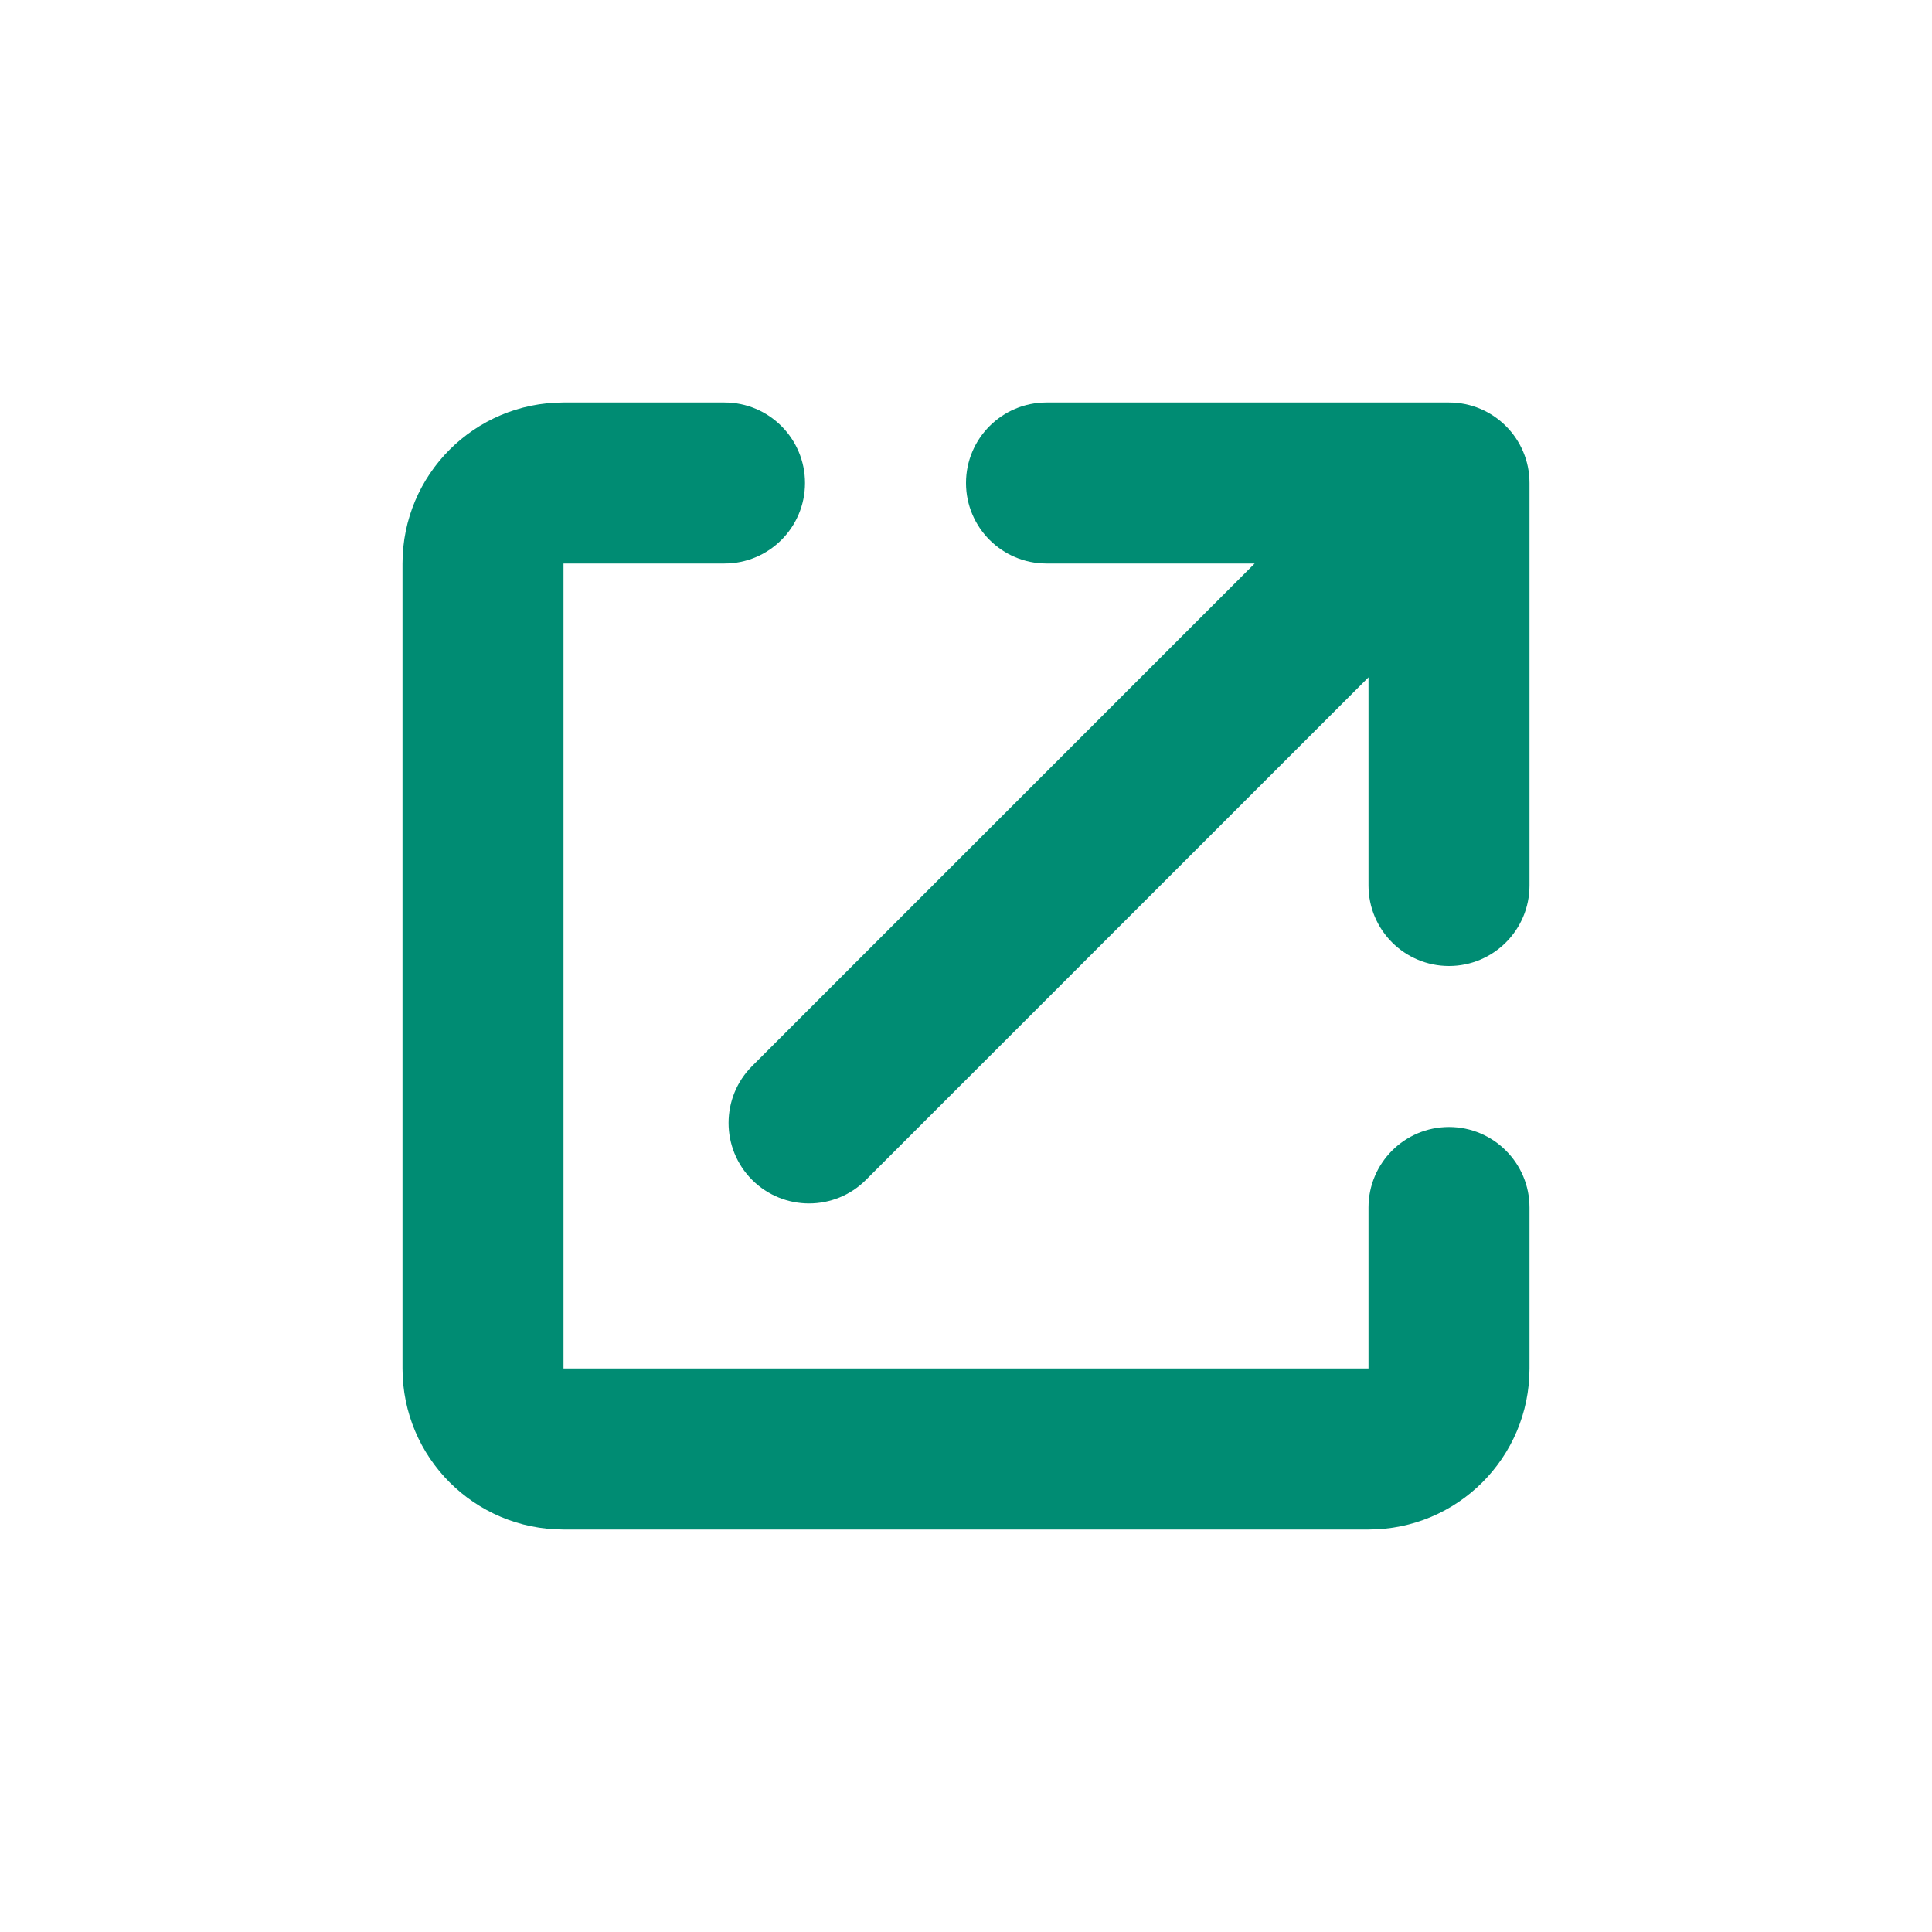
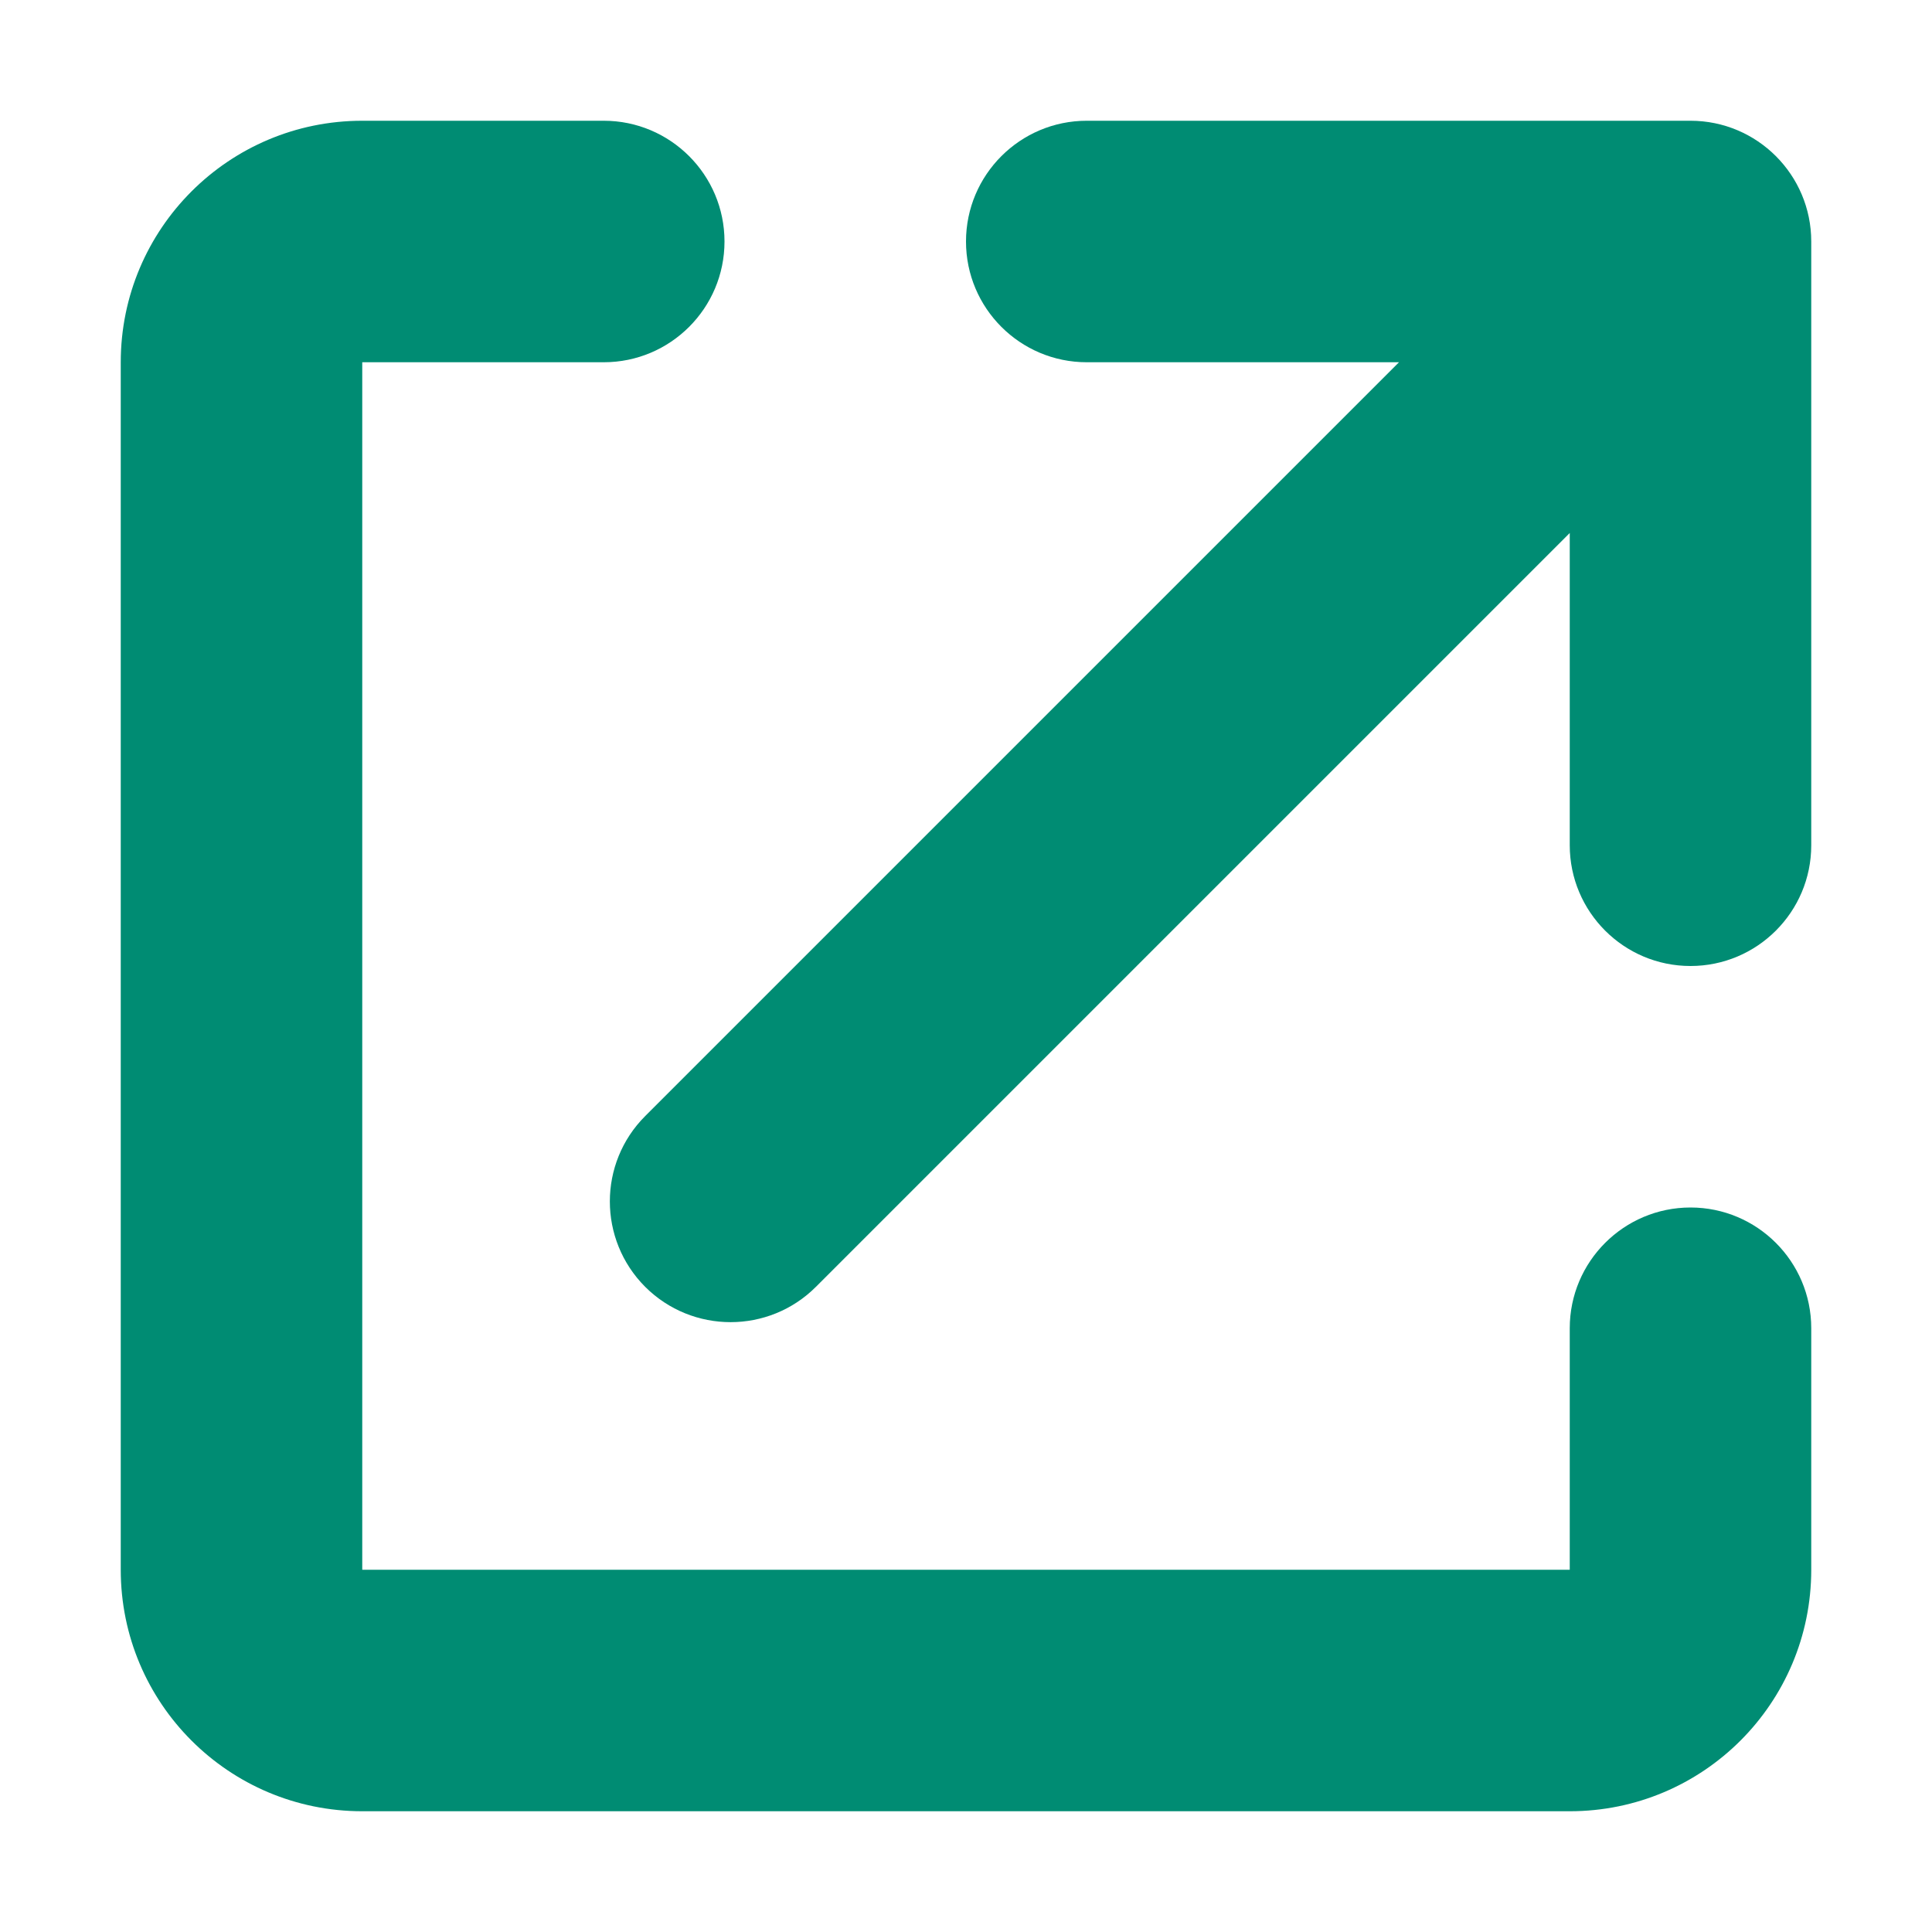
- <svg xmlns="http://www.w3.org/2000/svg" width="24" height="24" viewBox="0 0 24 24" fill="none">
-   <path d="M17 17V15C17 14.448 17.448 14 18 14C18.552 14 19 14.448 19 15V17C19 18.105 18.105 19 17 19H7C5.895 19 5 18.105 5 17V7C5 5.895 5.895 5 7 5H9C9.552 5 10 5.448 10 6C10 6.552 9.552 7 9 7H7V17H17Z" fill="#008C73" />
-   <path fill-rule="evenodd" clip-rule="evenodd" d="M15.586 7H13C12.448 7 12 6.552 12 6C12 5.448 12.448 5 13 5H18C18.276 5 18.526 5.112 18.707 5.293C18.888 5.474 19 5.724 19 6V11C19 11.552 18.552 12 18 12C17.448 12 17 11.552 17 11V8.414L10.757 14.657C10.367 15.047 9.734 15.047 9.343 14.657C8.953 14.266 8.953 13.633 9.343 13.243L15.586 7Z" fill="#008C73" />
+ <svg xmlns="http://www.w3.org/2000/svg" width="16" height="16" viewBox="0 0 16 16" fill="none">
+   <path d="M13 13V11C13 10.448 13.448 10 14 10C14.552 10 15 10.448 15 11V13C15 14.105 14.105 15 13 15H3C1.895 15 1 14.105 1 13V3C1 1.895 1.895 1 3 1H5C5.552 1 6 1.448 6 2C6 2.552 5.552 3 5 3H3V13H13Z" fill="#008C73" />
+   <path fill-rule="evenodd" clip-rule="evenodd" d="M11.586 3H9C8.448 3 8 2.552 8 2C8 1.448 8.448 1 9 1H14C14.276 1 14.526 1.112 14.707 1.293C14.888 1.474 15 1.724 15 2V7C15 7.552 14.552 8 14 8C13.448 8 13 7.552 13 7V4.414L6.757 10.657C6.367 11.047 5.734 11.047 5.343 10.657C4.953 10.266 4.953 9.633 5.343 9.243L11.586 3Z" fill="#008C73" />
</svg>
